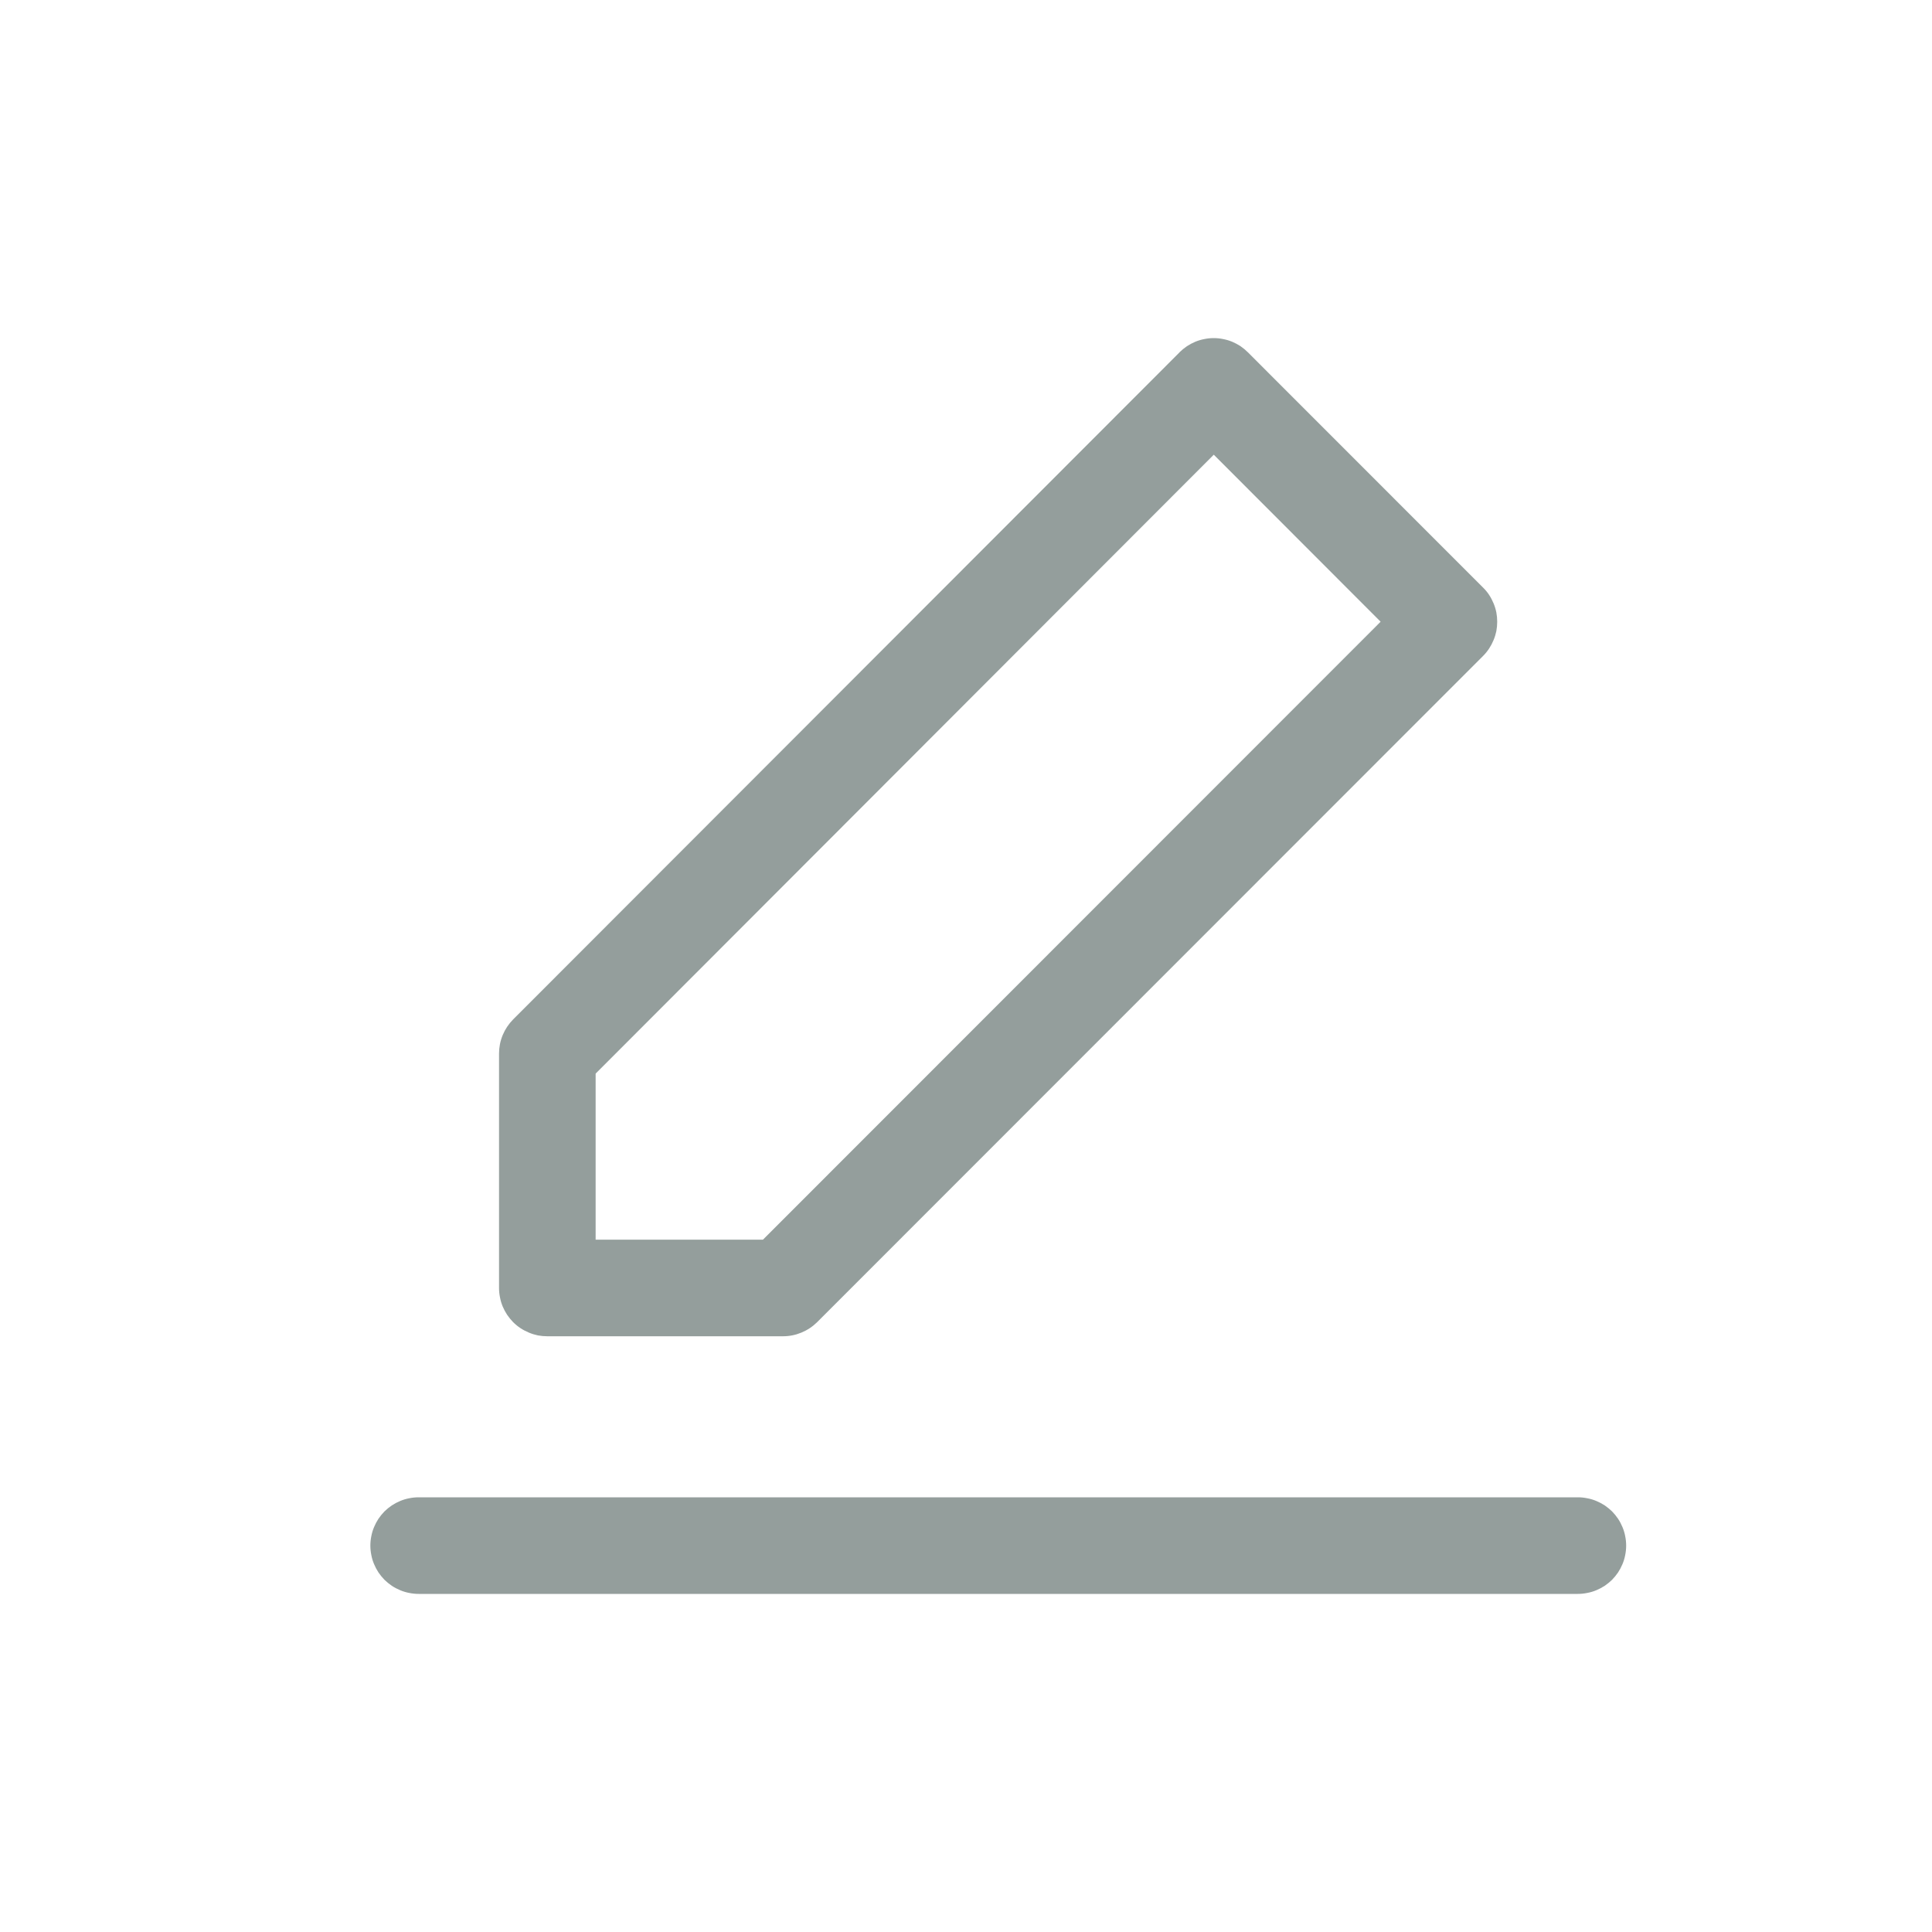
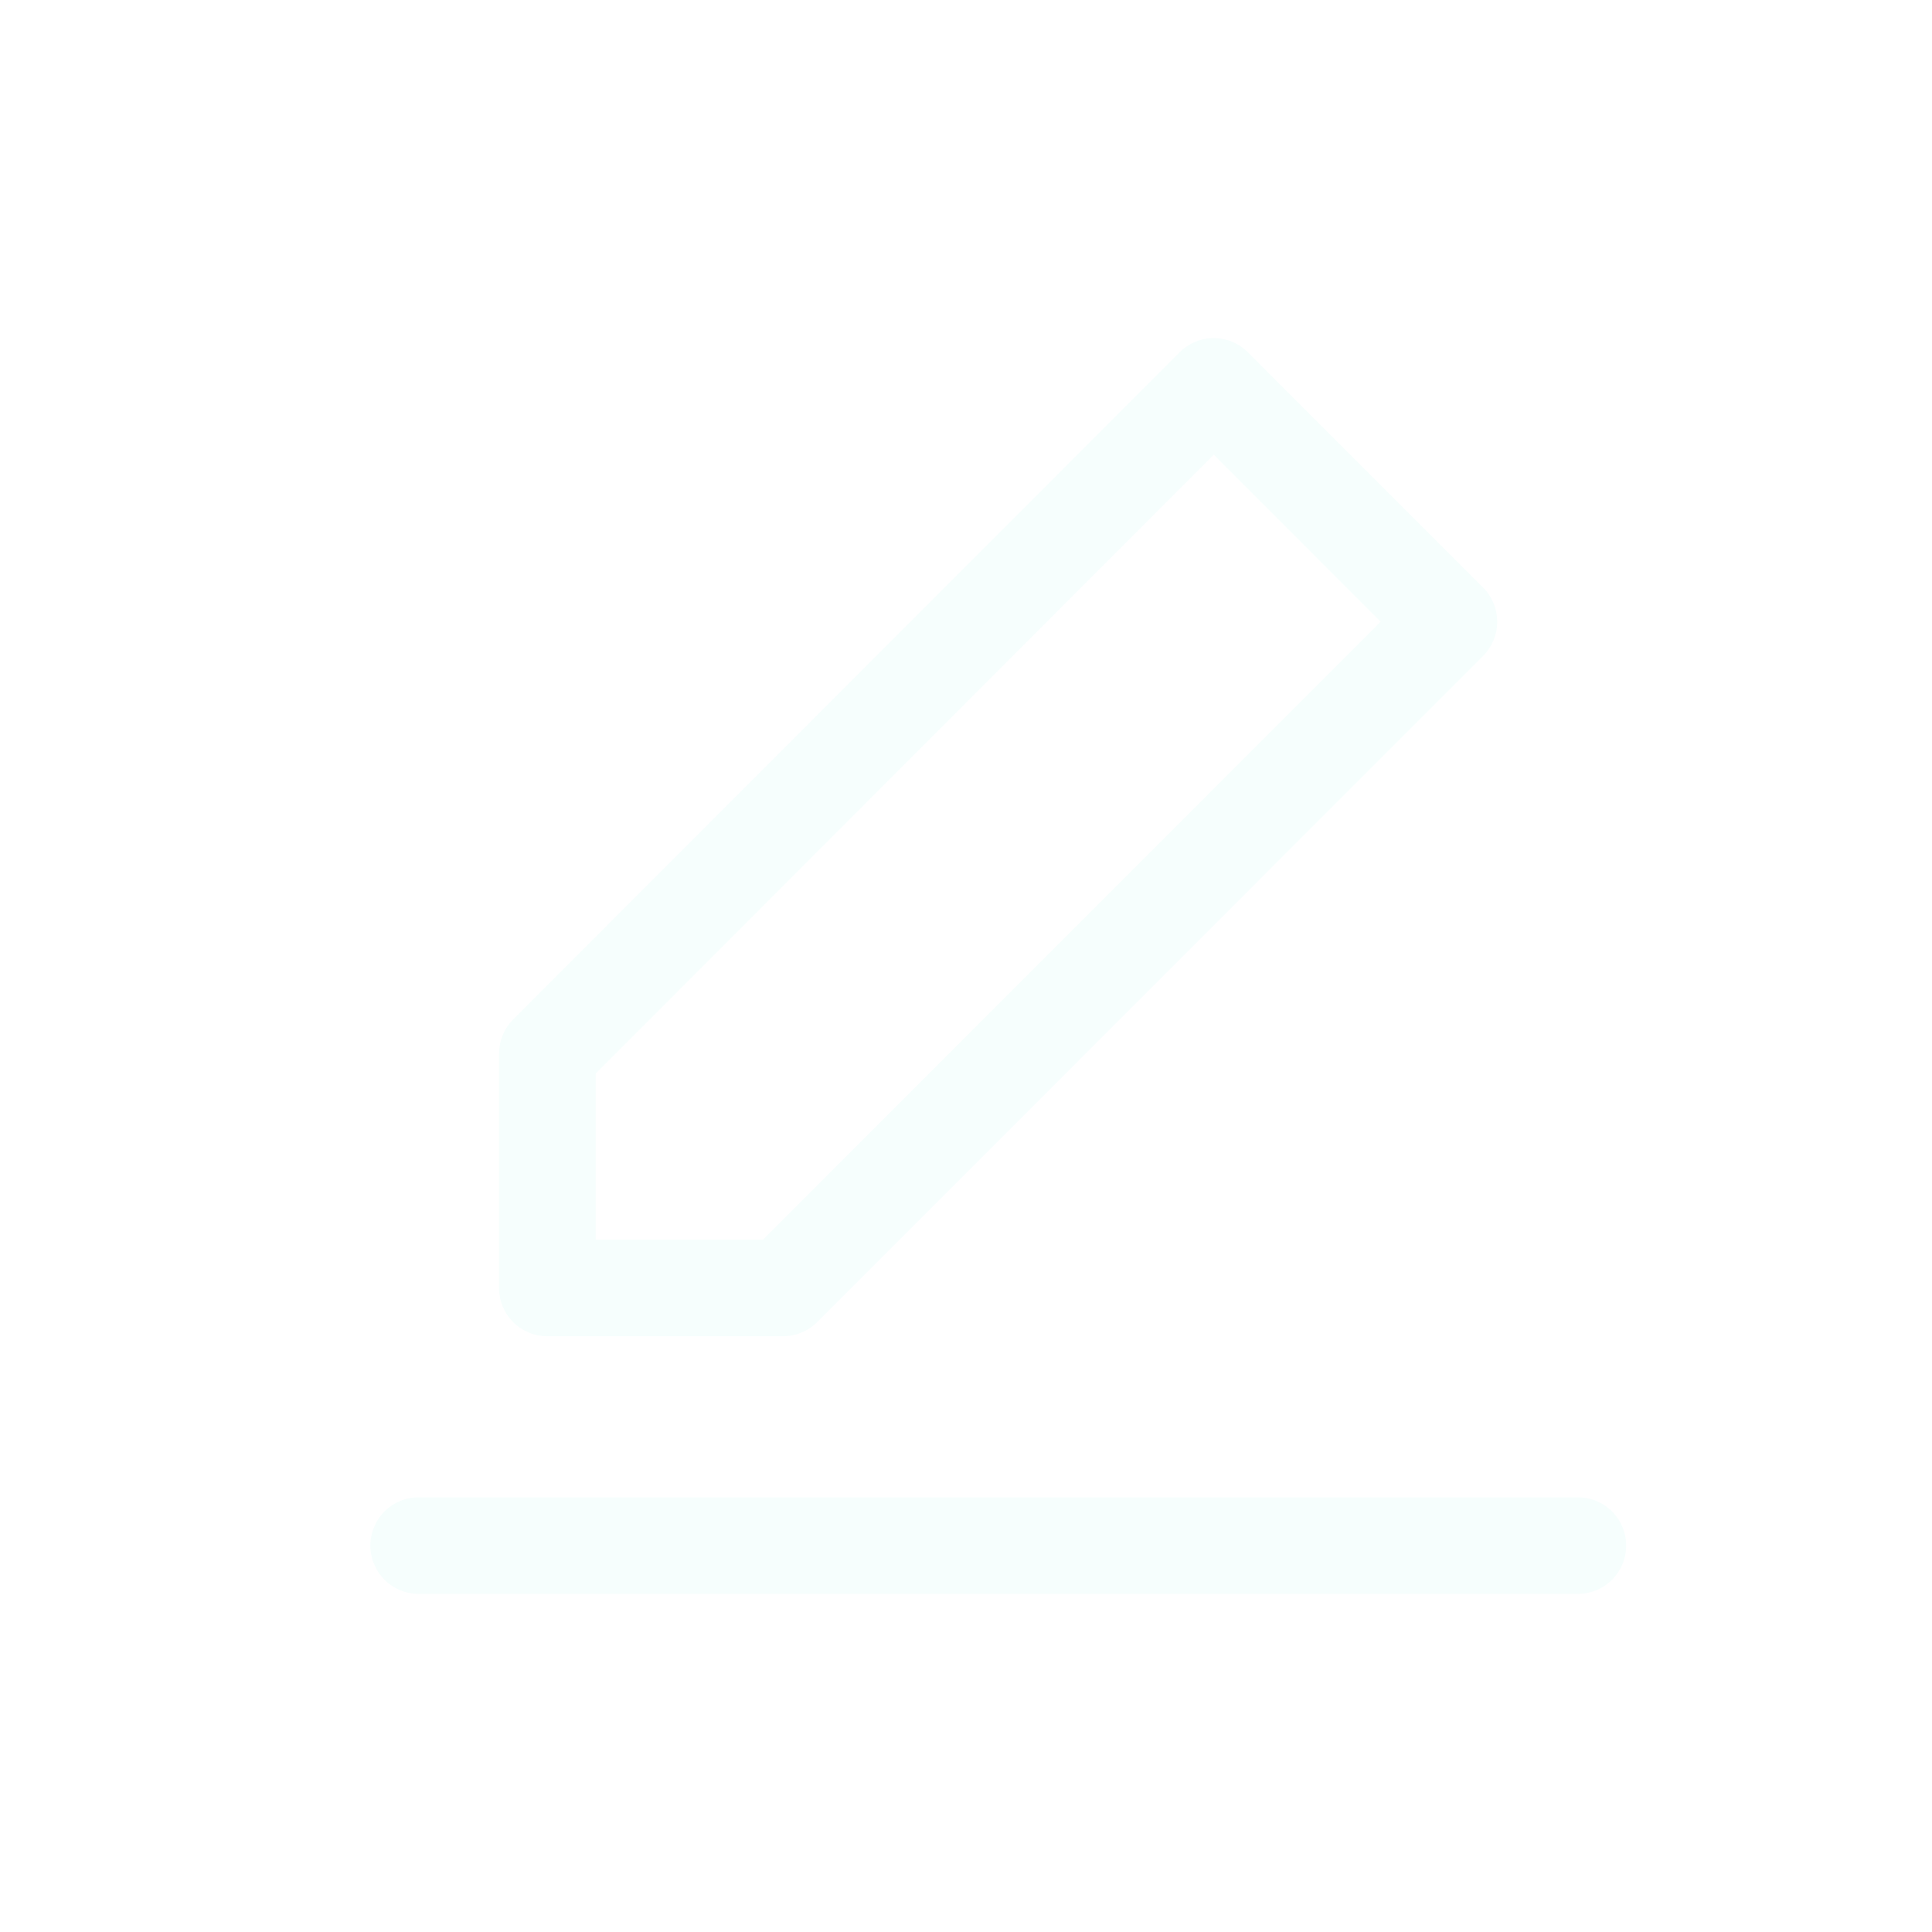
<svg xmlns="http://www.w3.org/2000/svg" fill="none" version="1.1" width="20" height="20" viewBox="0 0 20 20">
  <defs>
-     <clipPath id="master_svg0_sa4143_51232">
+     <clipPath id="master_svg0_sa4143_51213">
      <rect x="0" y="0" width="20" height="20" rx="0" />
    </clipPath>
  </defs>
-   <g clip-path="url(#master_svg0_sa4143_51232)">
+   <g clip-path="url(#master_svg0_sa4143_51213)">
    <g>
-       <path d="M4.334,15.5L16.334,15.5Q16.383,15.5,16.431,15.51Q16.48,15.519,16.525,15.538Q16.571,15.557,16.612,15.584Q16.653,15.612,16.688,15.646Q16.722,15.681,16.75,15.722Q16.777,15.763,16.796,15.809Q16.815,15.854,16.824,15.902Q16.834,15.951,16.834,16Q16.834,16.049,16.824,16.098Q16.815,16.146,16.796,16.191Q16.777,16.237,16.75,16.278Q16.722,16.319,16.688,16.354Q16.653,16.388,16.612,16.416Q16.571,16.443,16.525,16.462Q16.48,16.481,16.431,16.49Q16.383,16.5,16.334,16.5L4.334,16.5Q4.285,16.5,4.236,16.49Q4.188,16.481,4.143,16.462Q4.097,16.443,4.056,16.416Q4.015,16.388,3.98,16.354Q3.946,16.319,3.918,16.278Q3.891,16.237,3.872,16.191Q3.853,16.146,3.844,16.098Q3.834,16.049,3.834,16Q3.834,15.951,3.844,15.902Q3.853,15.854,3.872,15.809Q3.891,15.763,3.918,15.722Q3.946,15.681,3.98,15.646Q4.015,15.612,4.056,15.584Q4.097,15.557,4.143,15.538Q4.188,15.519,4.236,15.51Q4.285,15.5,4.334,15.5Z" fill-rule="evenodd" fill="#949E9C" fill-opacity="1" />
+       <path d="M4.334,15.5L16.334,15.5Q16.383,15.5,16.431,15.51Q16.48,15.519,16.525,15.538Q16.571,15.557,16.612,15.584Q16.653,15.612,16.688,15.646Q16.722,15.681,16.75,15.722Q16.777,15.763,16.796,15.809Q16.815,15.854,16.824,15.902Q16.834,15.951,16.834,16Q16.834,16.049,16.824,16.098Q16.815,16.146,16.796,16.191Q16.777,16.237,16.75,16.278Q16.722,16.319,16.688,16.354Q16.653,16.388,16.612,16.416Q16.571,16.443,16.525,16.462Q16.48,16.481,16.431,16.49Q16.383,16.5,16.334,16.5L4.334,16.5Q4.285,16.5,4.236,16.49Q4.188,16.481,4.143,16.462Q4.097,16.443,4.056,16.416Q4.015,16.388,3.98,16.354Q3.946,16.319,3.918,16.278Q3.891,16.237,3.872,16.191Q3.853,16.146,3.844,16.098Q3.834,16.049,3.834,16Q3.834,15.951,3.844,15.902Q3.853,15.854,3.872,15.809Q3.891,15.763,3.918,15.722Q3.946,15.681,3.98,15.646Q4.015,15.612,4.056,15.584Q4.097,15.557,4.143,15.538Q4.188,15.519,4.236,15.51Q4.285,15.5,4.334,15.5Z" fill-rule="evenodd" fill="#F6FEFD" fill-opacity="1" />
    </g>
    <g>
-       <path d="M12.211,3.646L12.211,3.647L5.312,10.553Q5.242,10.624,5.204,10.715Q5.166,10.807,5.166,10.907L5.166,13.333Q5.166,13.383,5.176,13.431Q5.185,13.479,5.204,13.525Q5.223,13.57,5.25,13.611Q5.278,13.652,5.312,13.687Q5.347,13.722,5.388,13.749Q5.429,13.776,5.475,13.795Q5.52,13.814,5.568,13.824Q5.617,13.833,5.666,13.833L8.105,13.833Q8.205,13.833,8.296,13.795Q8.388,13.757,8.459,13.687L15.353,6.79Q15.388,6.755,15.415,6.714Q15.442,6.673,15.461,6.627Q15.48,6.582,15.49,6.534Q15.499,6.485,15.499,6.436Q15.499,6.387,15.49,6.339Q15.48,6.29,15.461,6.245Q15.442,6.199,15.415,6.158Q15.388,6.117,15.353,6.083L12.918,3.647Q12.883,3.612,12.842,3.584Q12.801,3.557,12.756,3.538Q12.71,3.519,12.662,3.51Q12.614,3.5,12.564,3.5Q12.515,3.5,12.467,3.51Q12.419,3.519,12.373,3.538Q12.328,3.557,12.287,3.584Q12.246,3.612,12.211,3.646ZM12.565,4.707L6.166,11.114L6.166,12.833L7.898,12.833L14.292,6.436L12.565,4.707Z" fill-rule="evenodd" fill="#949E9C" fill-opacity="1" />
+       <path d="M12.211,3.646L12.211,3.647L5.312,10.553Q5.242,10.624,5.204,10.715Q5.166,10.807,5.166,10.907L5.166,13.333Q5.166,13.383,5.176,13.431Q5.185,13.479,5.204,13.525Q5.223,13.57,5.25,13.611Q5.278,13.652,5.312,13.687Q5.347,13.722,5.388,13.749Q5.429,13.776,5.475,13.795Q5.52,13.814,5.568,13.824Q5.617,13.833,5.666,13.833L8.105,13.833Q8.205,13.833,8.296,13.795Q8.388,13.757,8.459,13.687L15.353,6.79Q15.388,6.755,15.415,6.714Q15.442,6.673,15.461,6.627Q15.48,6.582,15.49,6.534Q15.499,6.485,15.499,6.436Q15.499,6.387,15.49,6.339Q15.48,6.29,15.461,6.245Q15.442,6.199,15.415,6.158Q15.388,6.117,15.353,6.083L12.918,3.647Q12.883,3.612,12.842,3.584Q12.801,3.557,12.756,3.538Q12.71,3.519,12.662,3.51Q12.614,3.5,12.564,3.5Q12.515,3.5,12.467,3.51Q12.419,3.519,12.373,3.538Q12.328,3.557,12.287,3.584Q12.246,3.612,12.211,3.646ZM12.565,4.707L6.166,11.114L6.166,12.833L7.898,12.833L14.292,6.436L12.565,4.707Z" fill-rule="evenodd" fill="#F6FEFD" fill-opacity="1" />
    </g>
  </g>
</svg>
